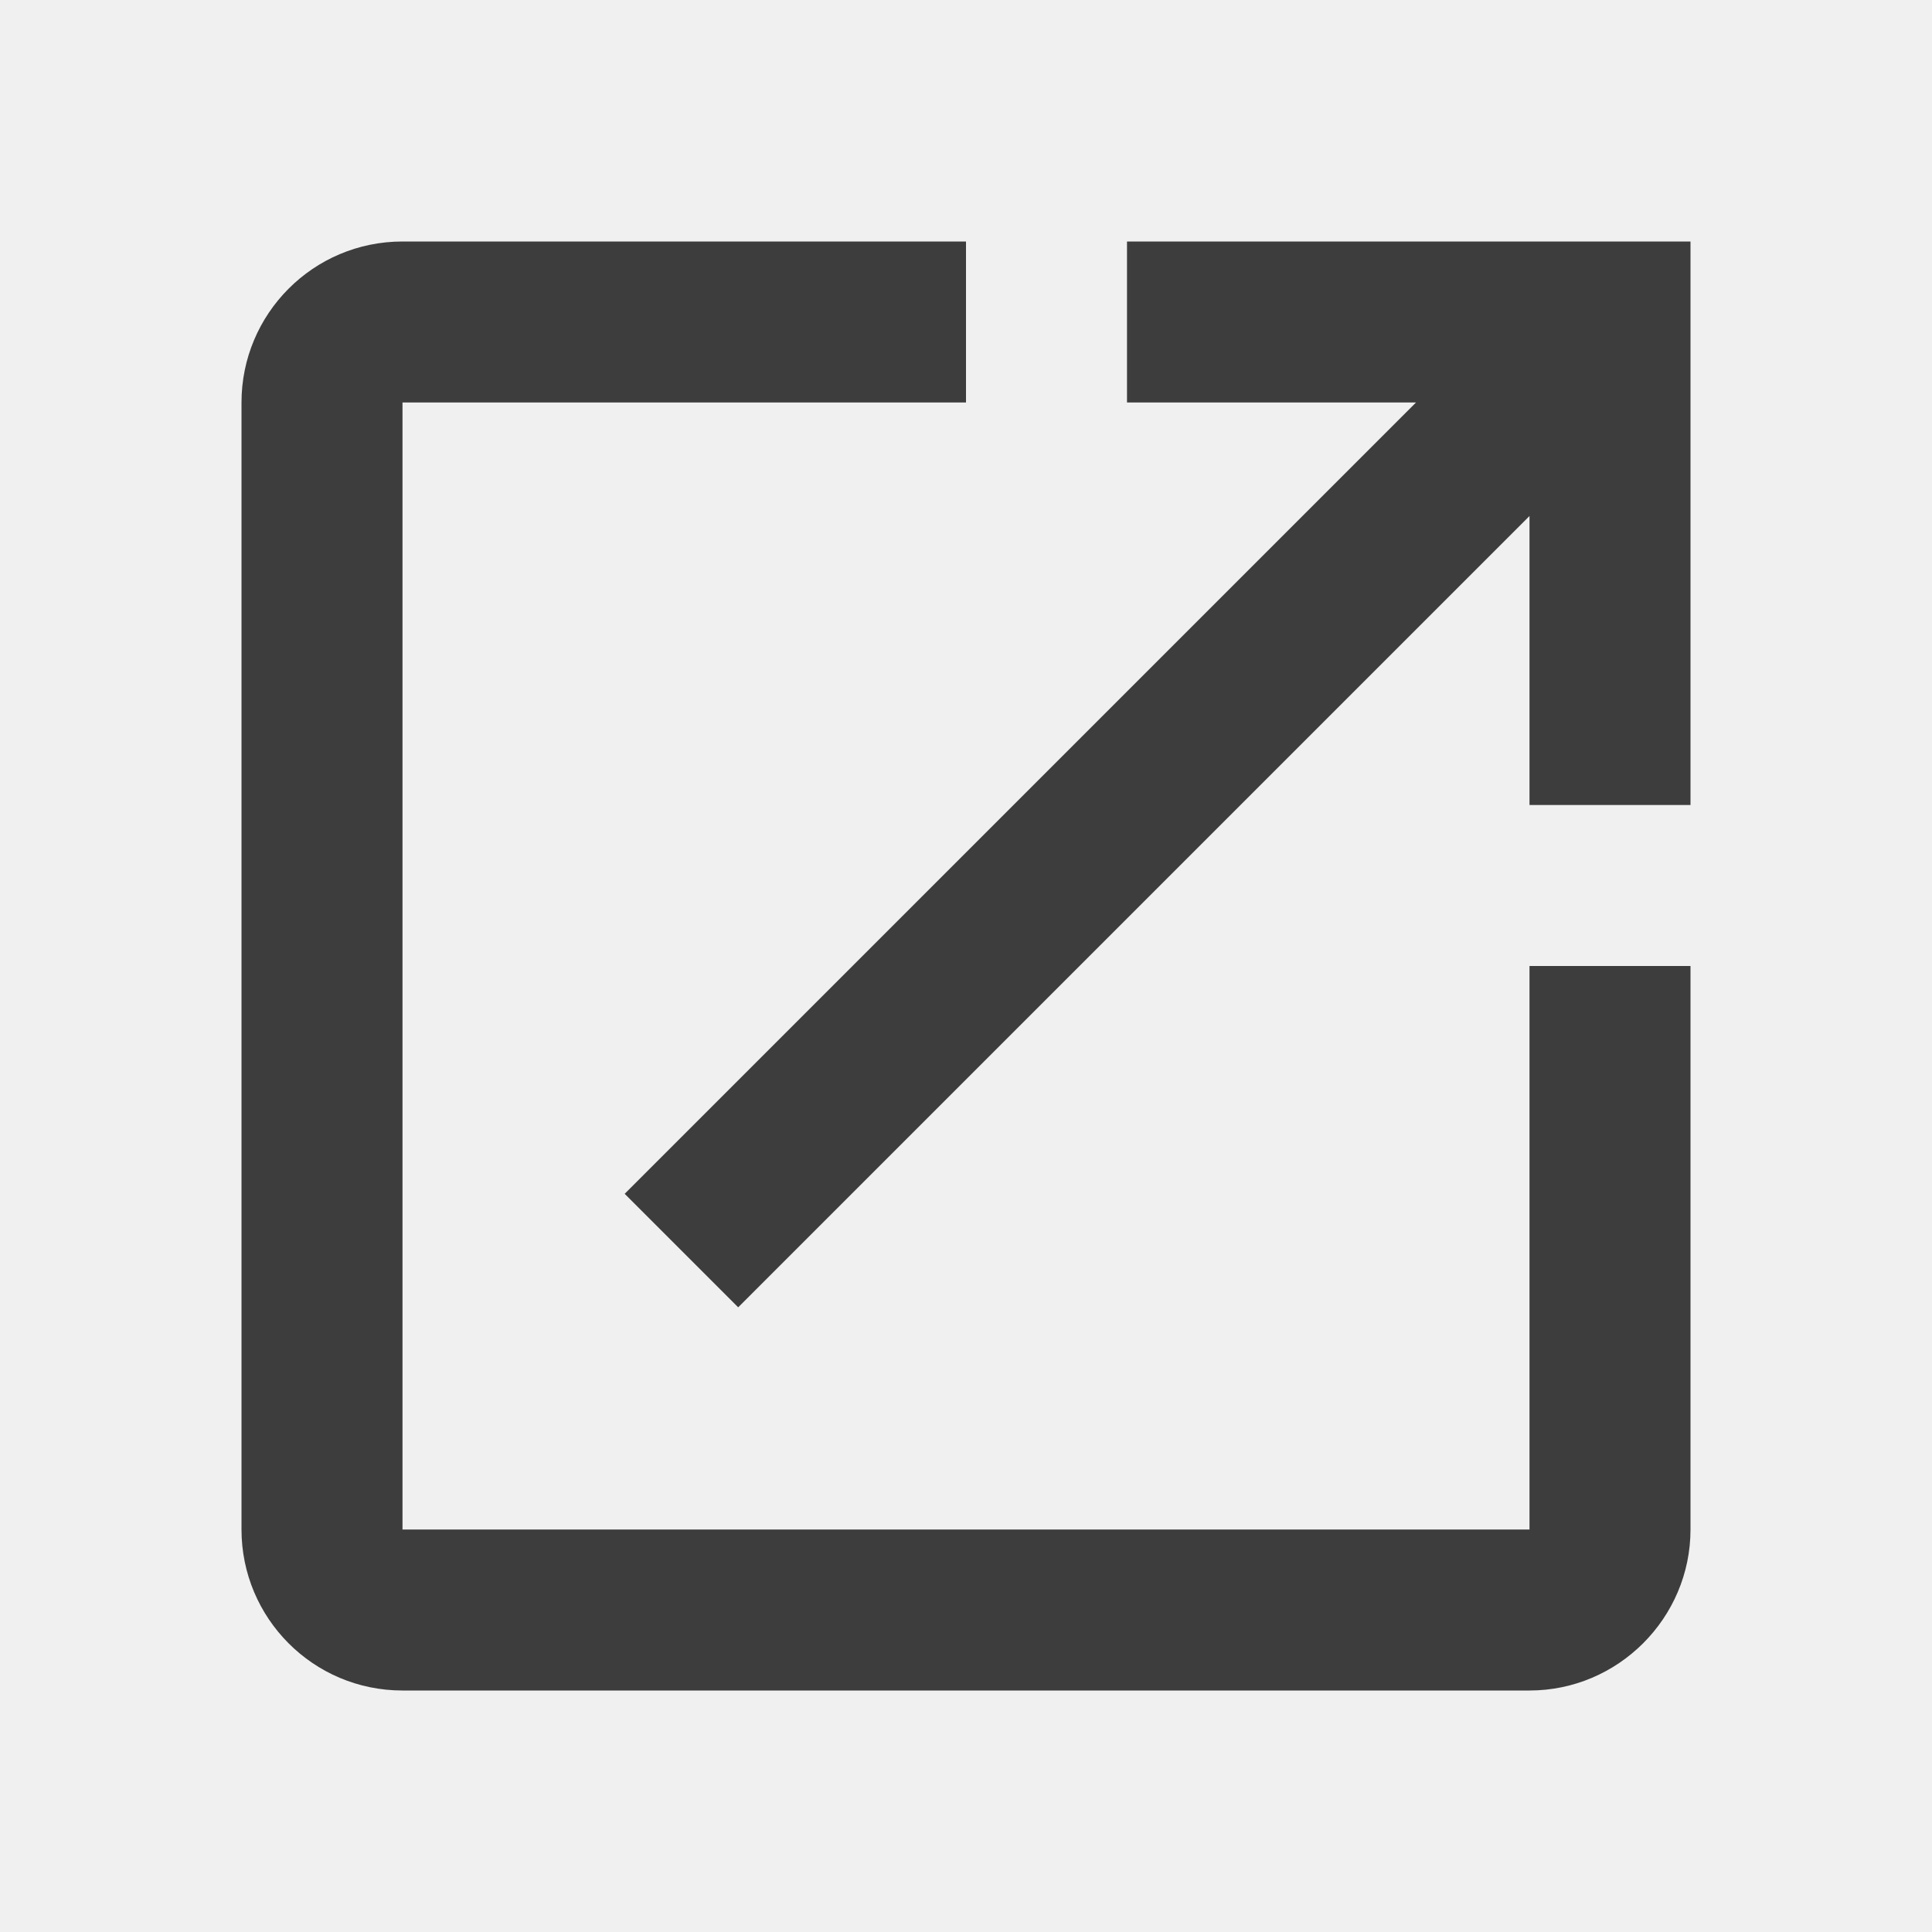
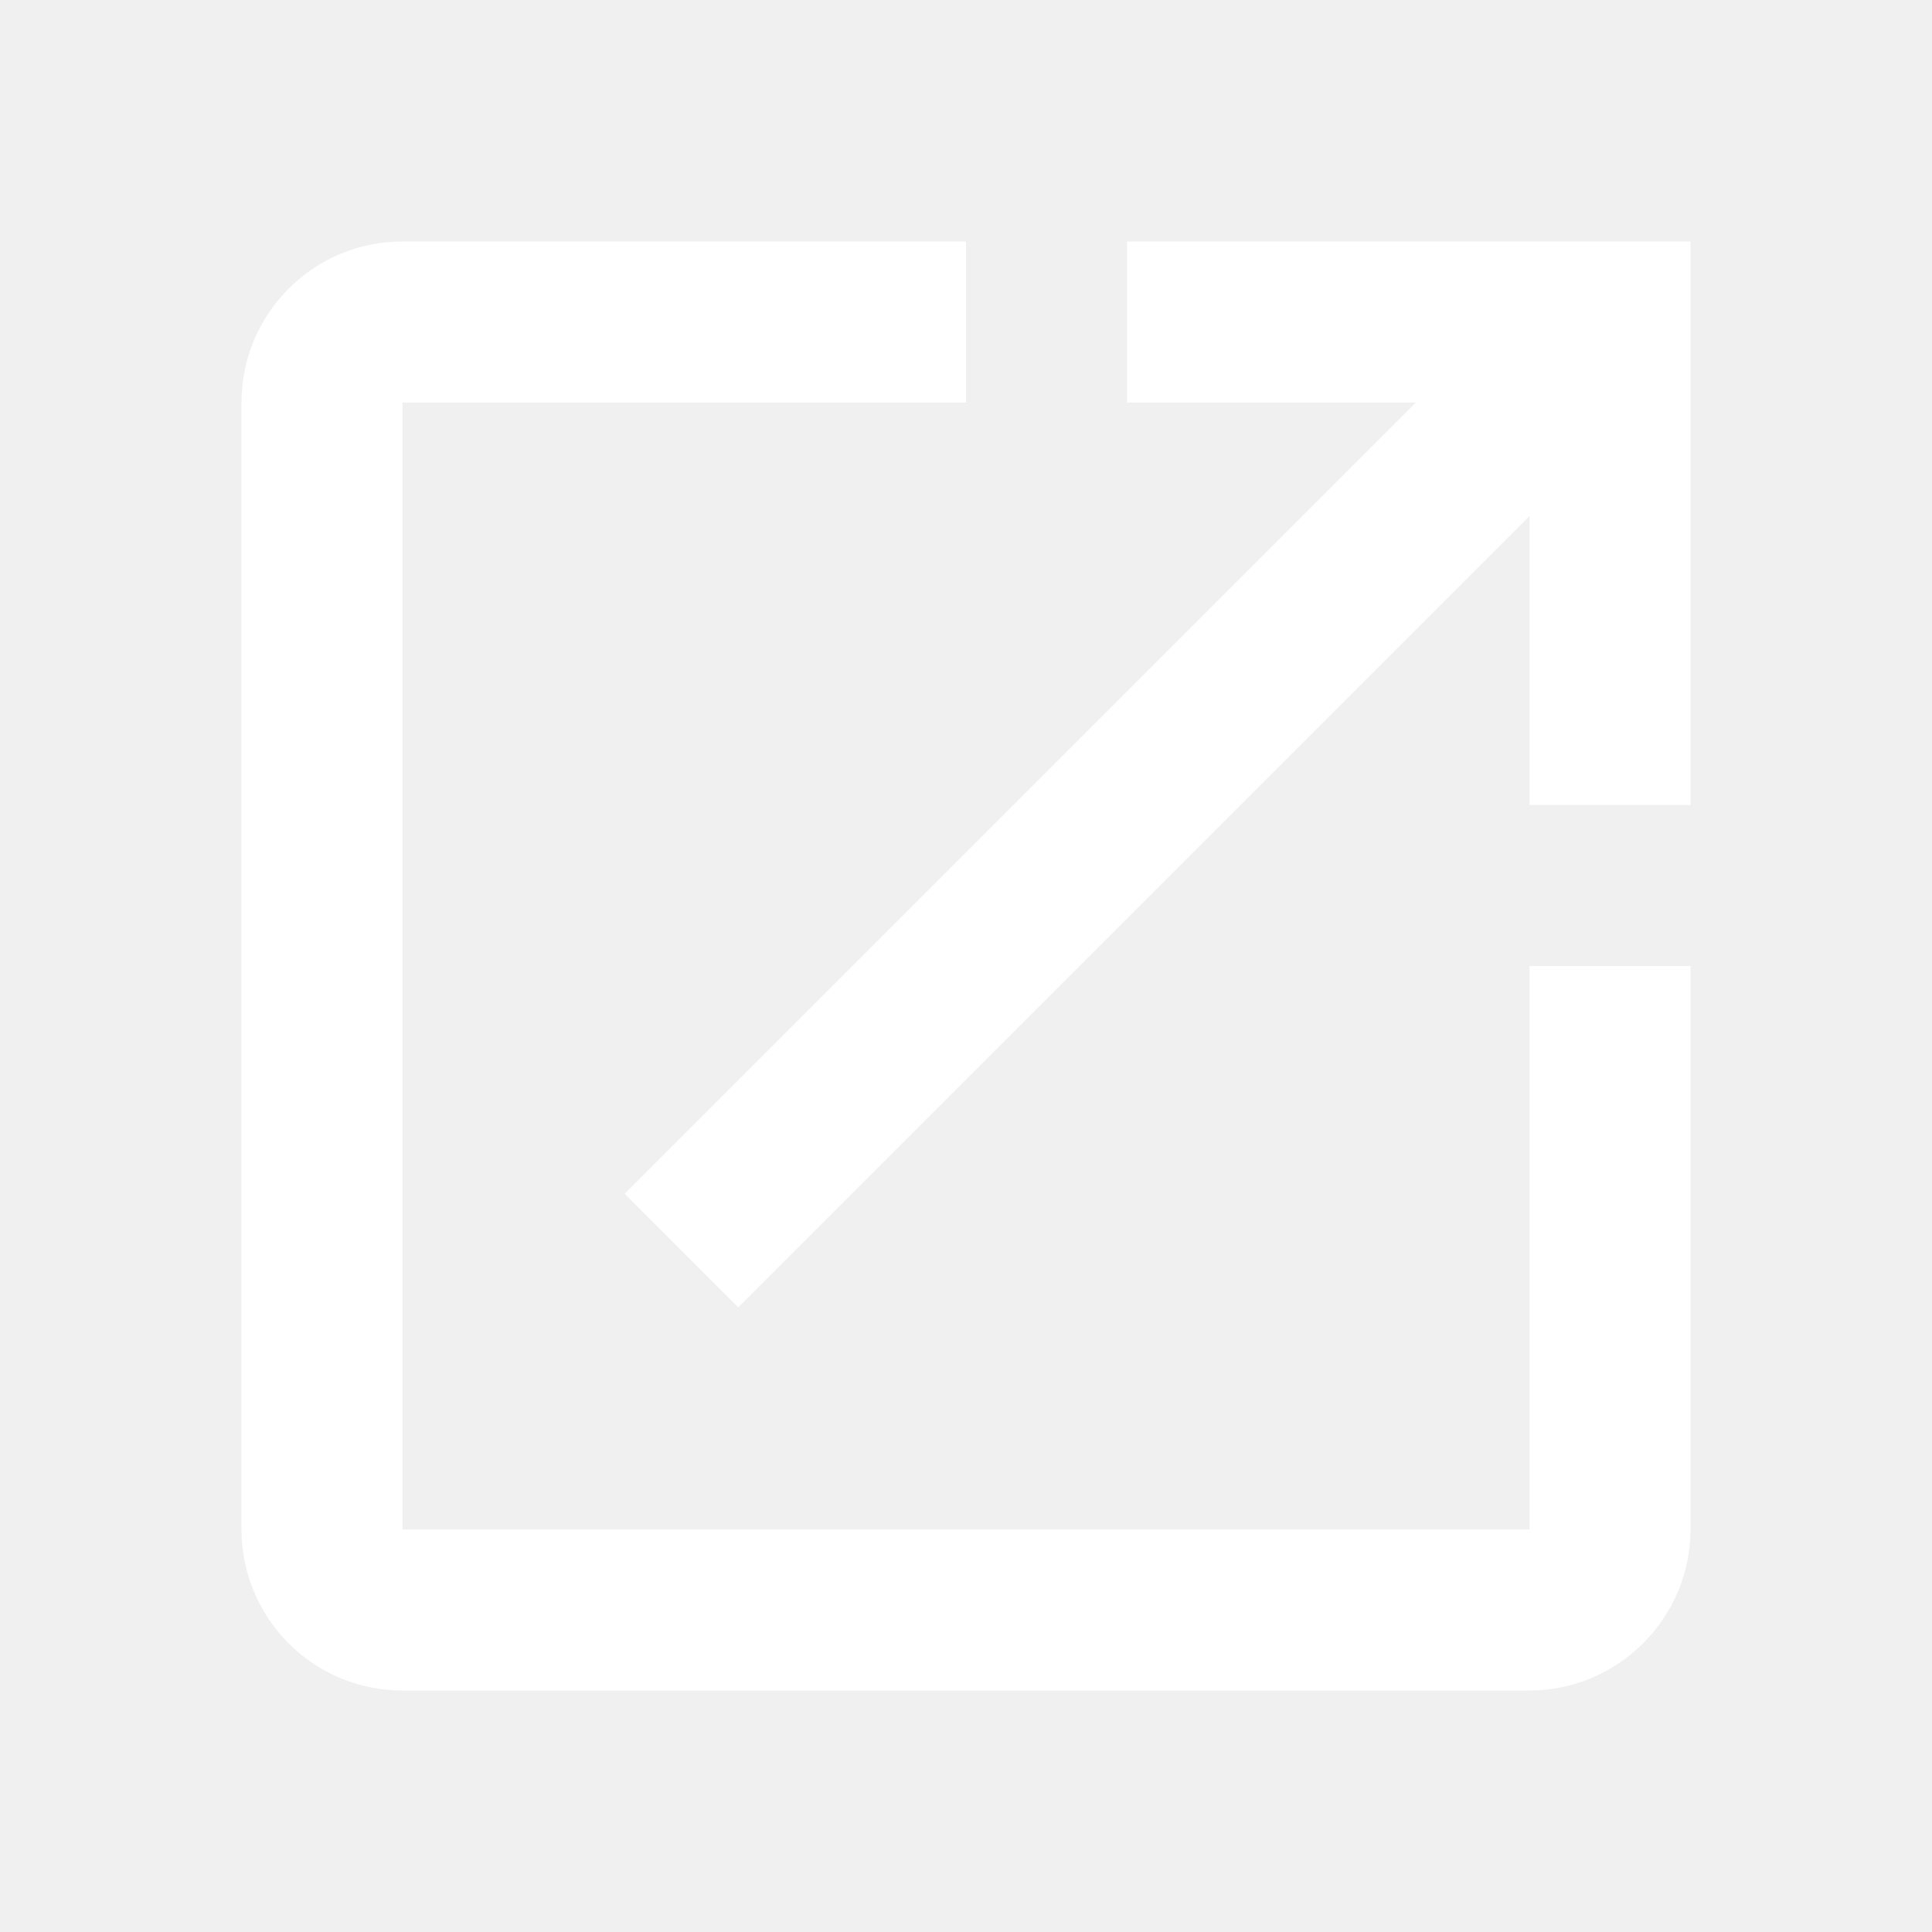
- <svg xmlns="http://www.w3.org/2000/svg" height="24px" viewBox="0 0 24 24" width="24px" fill="#3D3D3D">
+ <svg xmlns="http://www.w3.org/2000/svg" height="24px" viewBox="0 0 24 24" width="24px" fill="white">
  <path d="M0 0h24v24H0z" fill="none" />
  <path d="M19 19H5V5h7V3H5c-1.11 0-2 .9-2 2v14c0 1.1.89 2 2 2h14c1.1 0 2-.9 2-2v-7h-2v7zM14 3v2h3.59l-9.83 9.83 1.41 1.41L19 6.41V10h2V3h-7z" />
</svg>
